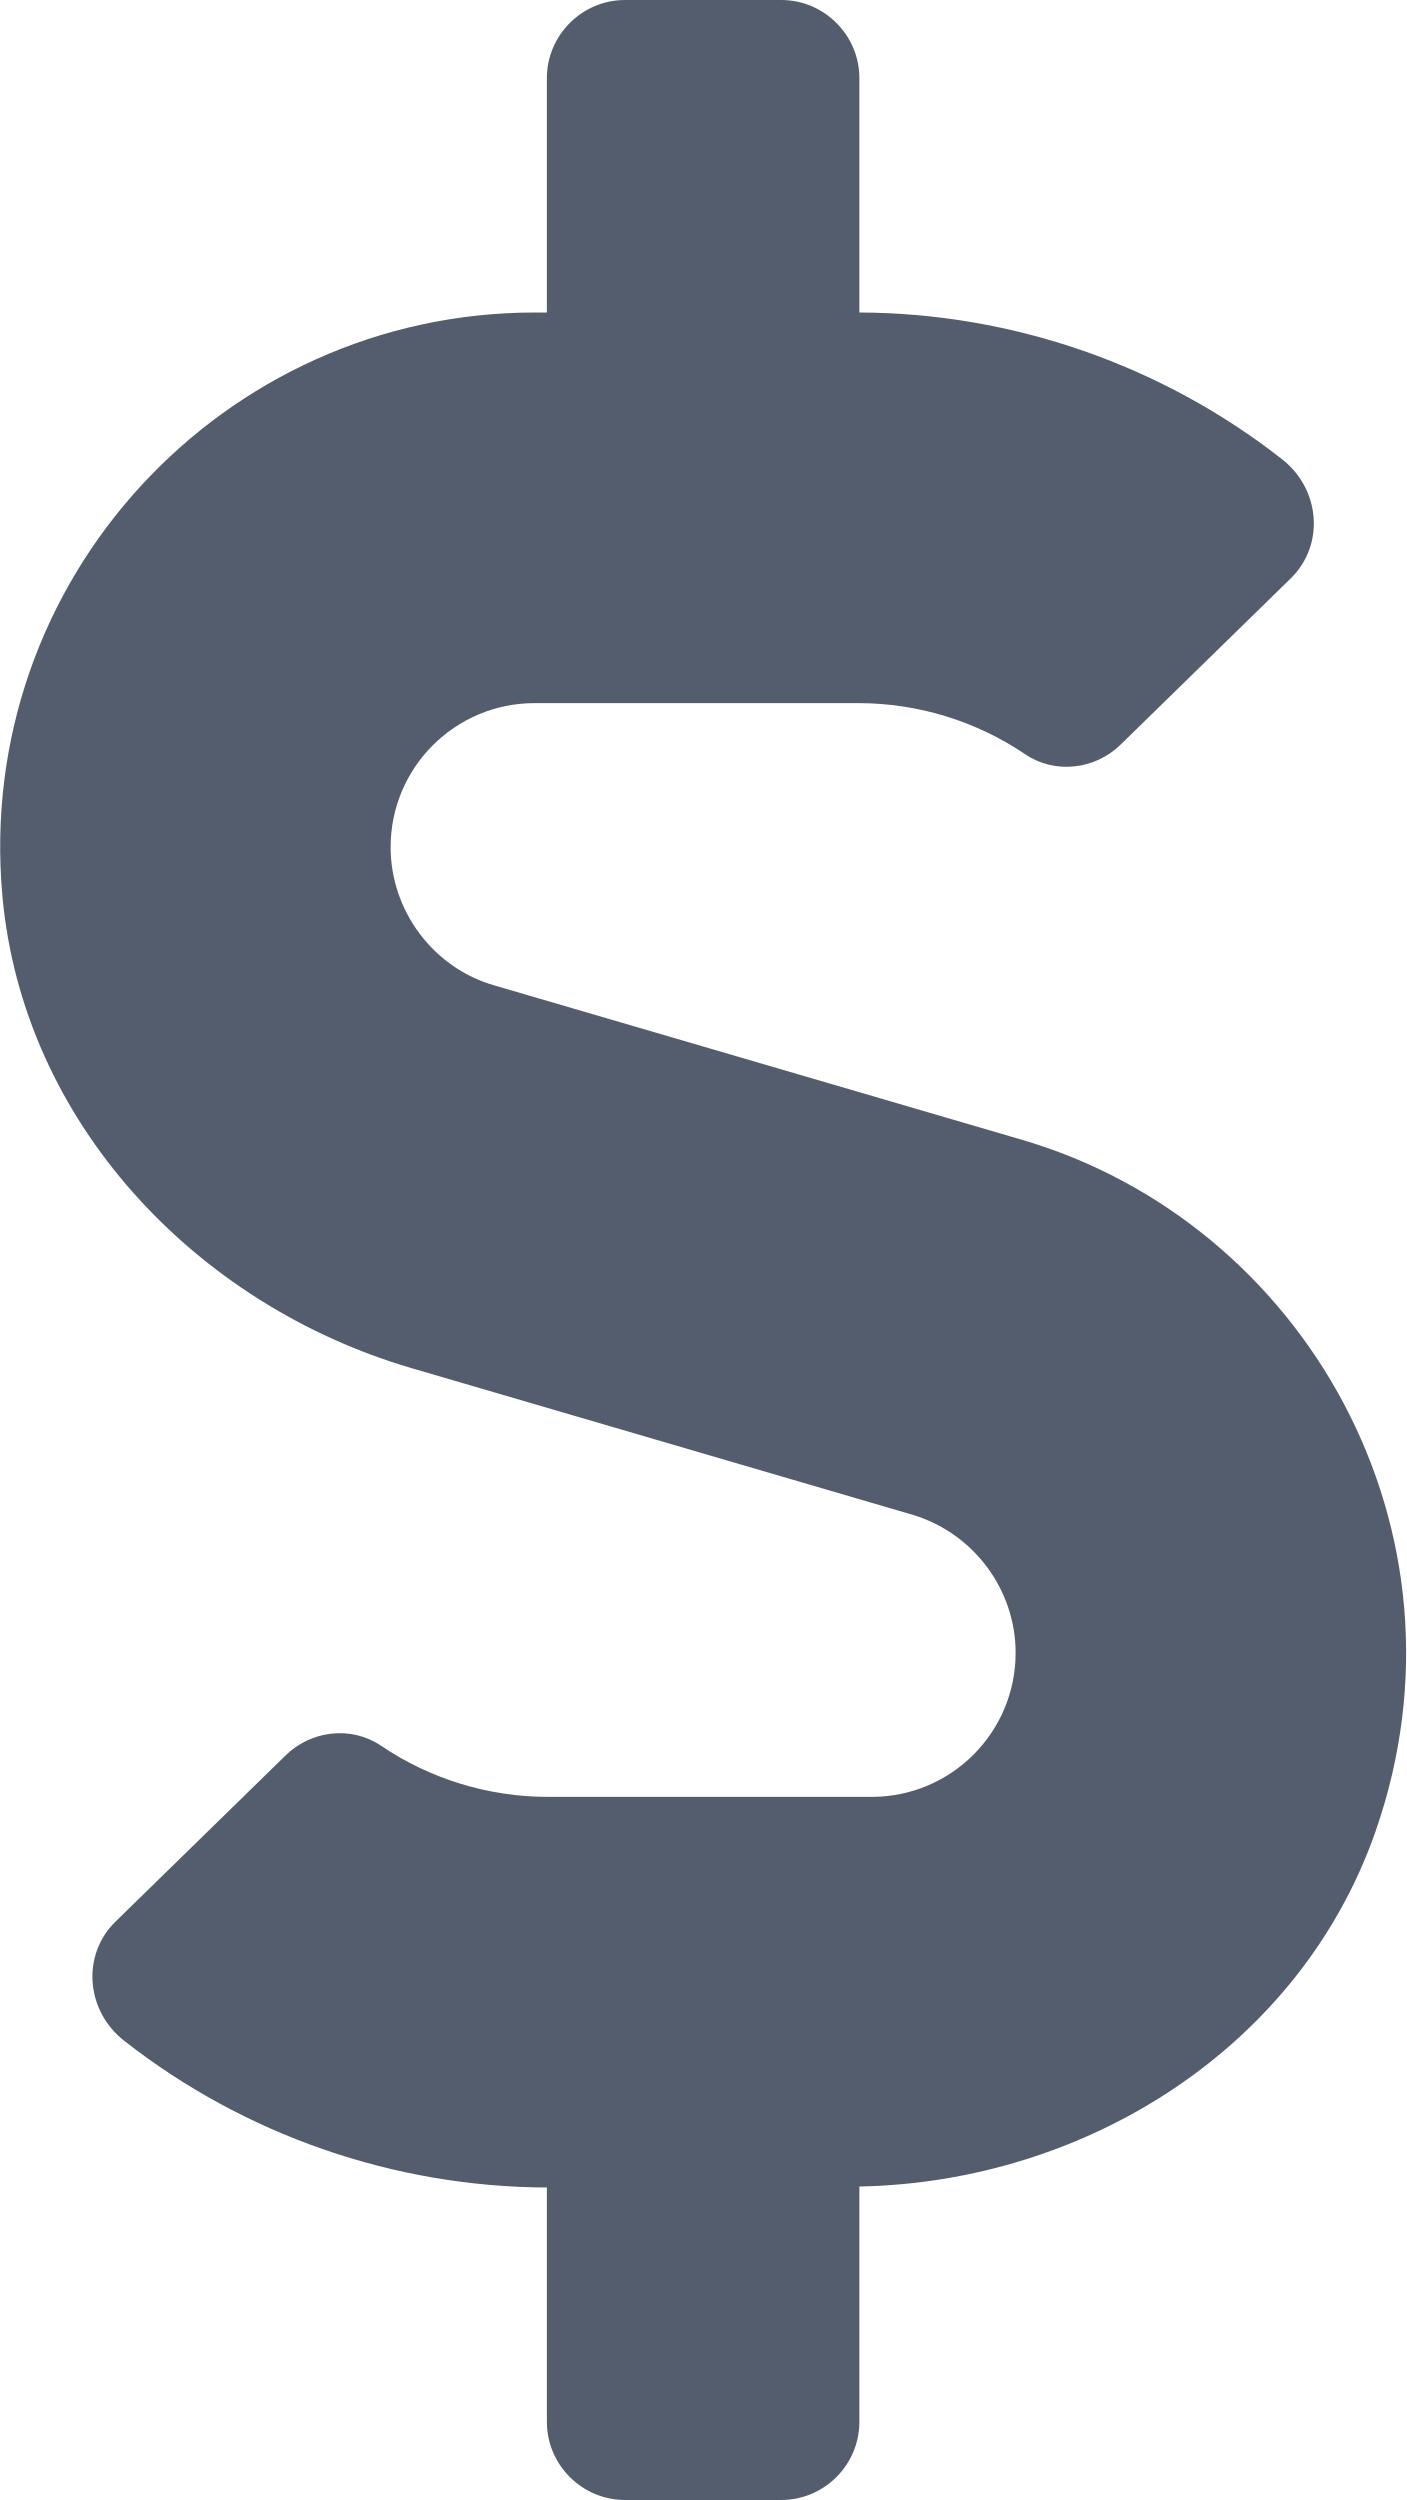
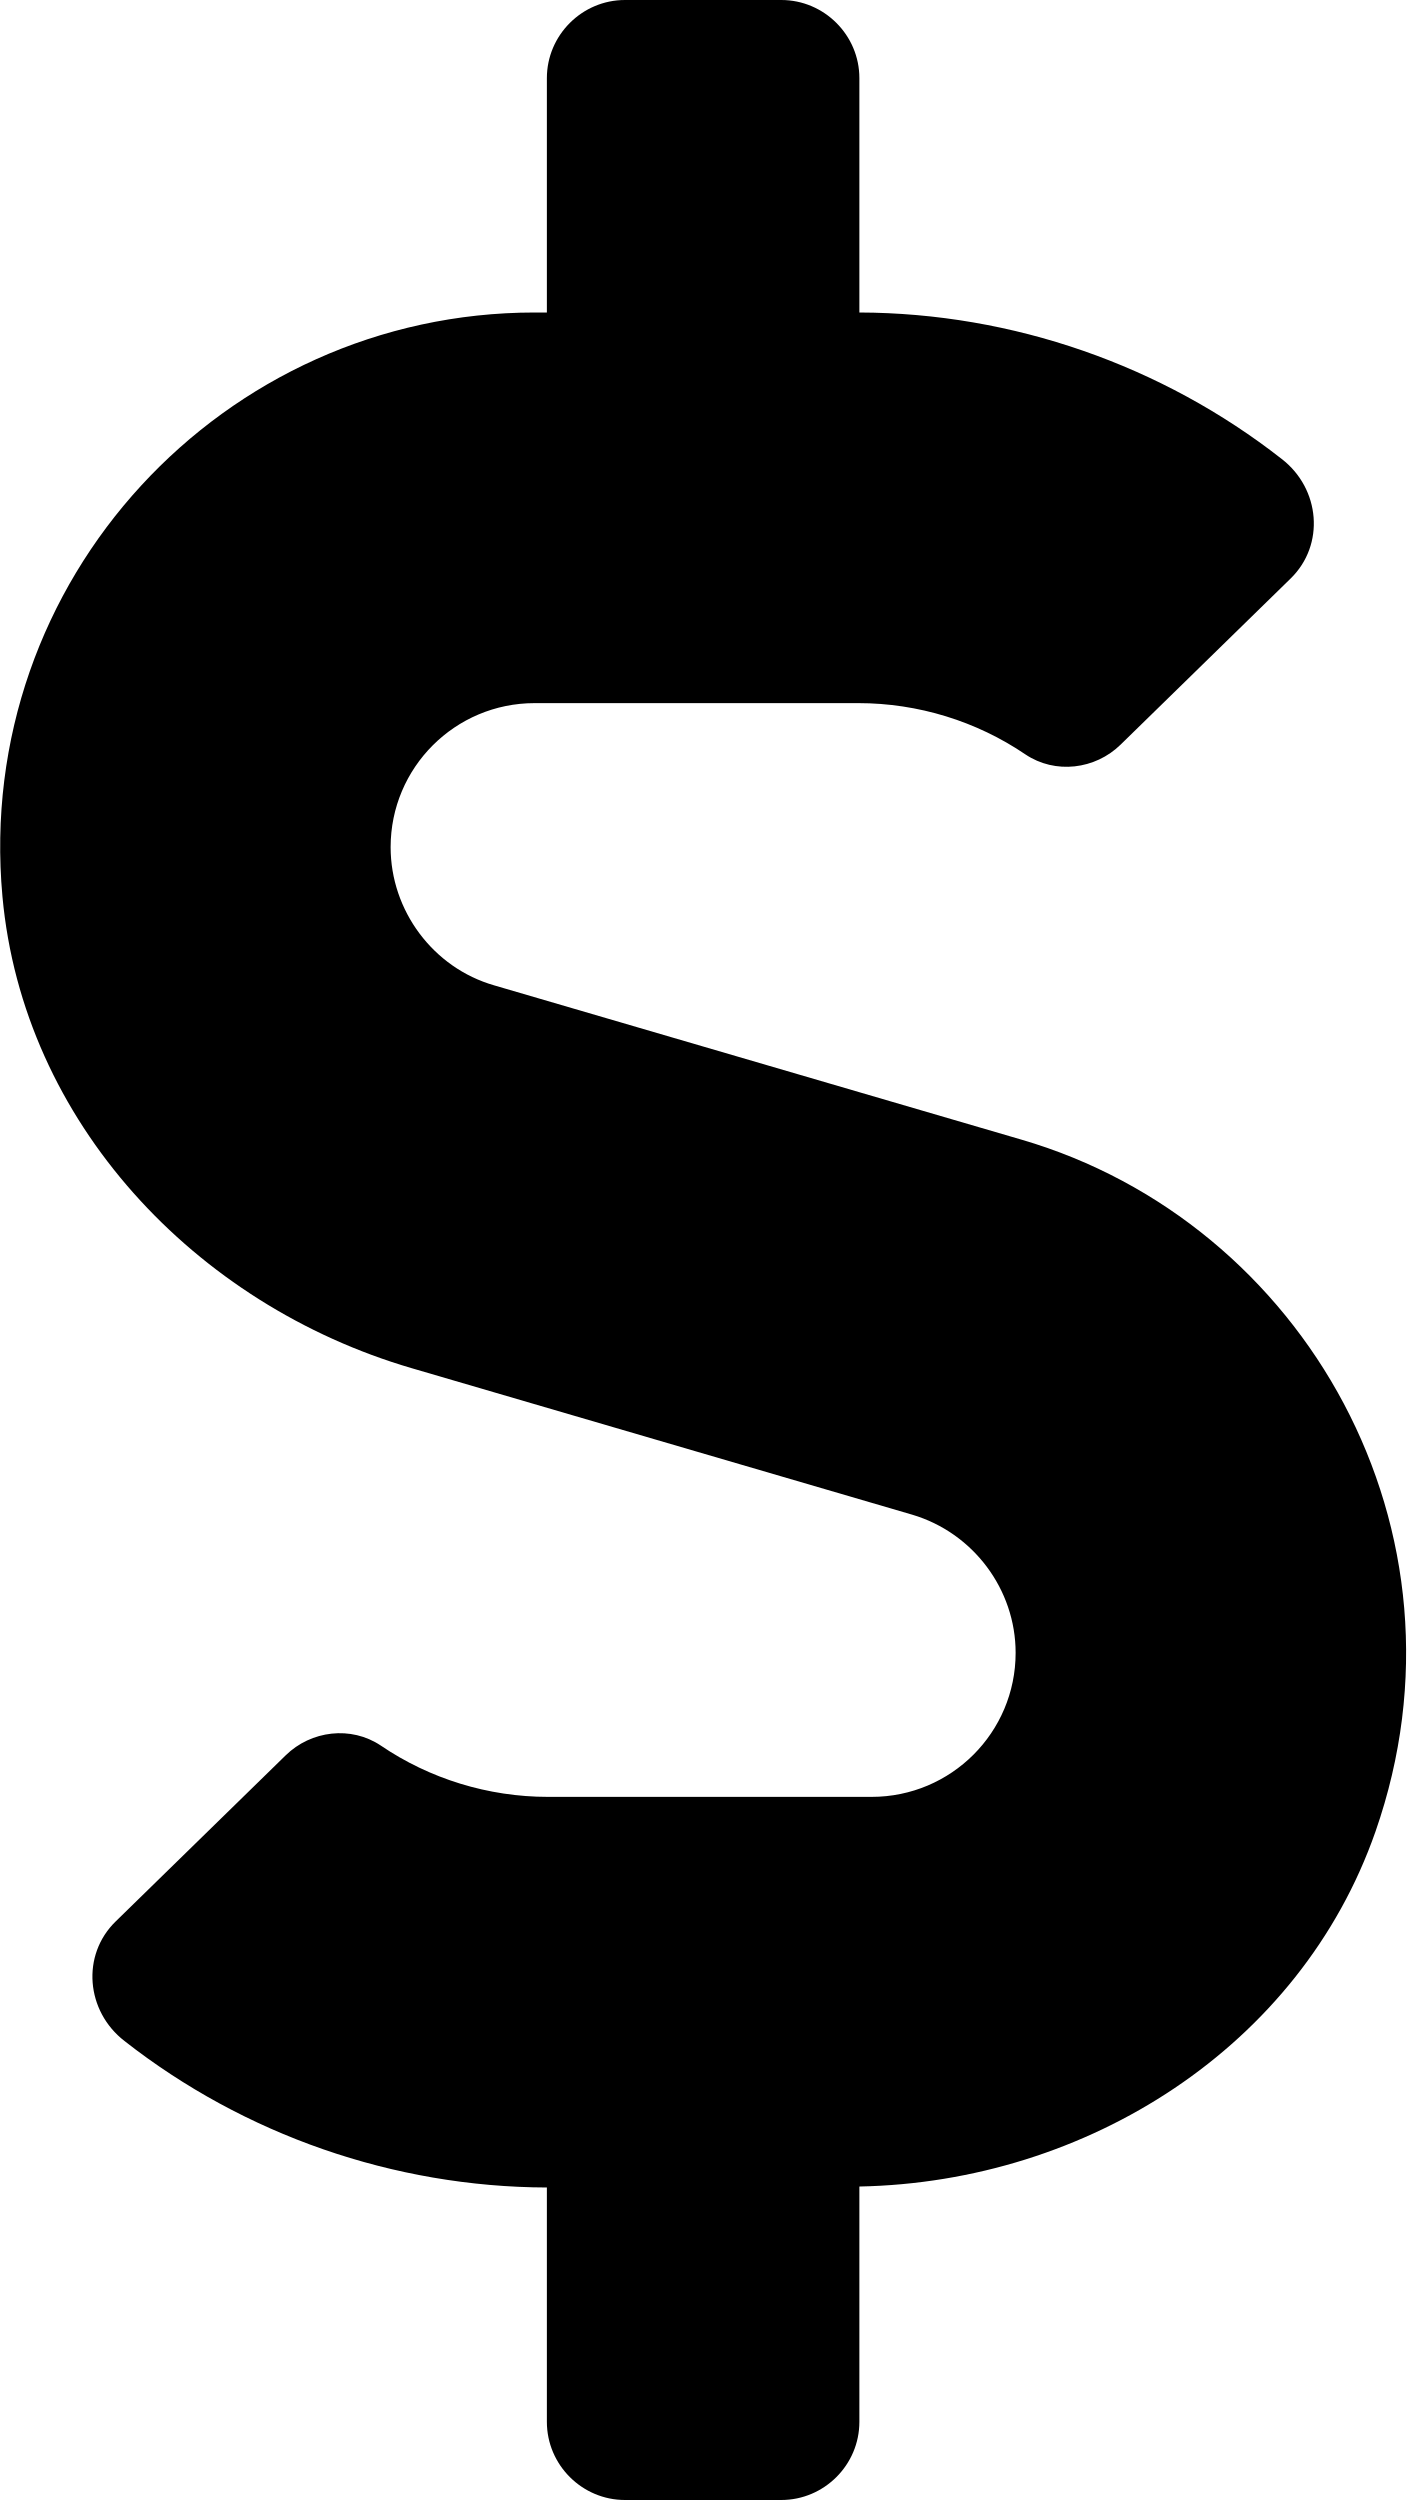
<svg xmlns="http://www.w3.org/2000/svg" viewBox="0 0 288 512" version="1.1">
  <g id="Page-1" stroke="none" stroke-width="1" fill="none" fill-rule="evenodd">
-     <g id="dollar-sign-solid" fill="#545D6D">
+     <g id="dollar-sign-solid" fill="currentColor">
      <path d="M209.2,233.4 L101.2,201.8 C88.7,198.2 80,186.5 80,173.5 C80,157.2 93.2,144 109.5,144 L175.8,144 C188,144 200,147.7 210,154.5 C216.1,158.6 224.3,157.6 229.5,152.5 L264.3,118.5 C271.4,111.6 270.4,100.1 262.5,94 C238,74.8 207.4,64.1 176,64 L176,16 C176,7.2 168.8,0 160,0 L128,0 C119.2,0 112,7.2 112,16 L112,64 L109.5,64 C45.8,64 -5.4,118.7 0.5,183.6 C4.7,229.7 39.9,267.2 84.3,280.2 L186.8,310.2 C199.3,313.9 208,325.5 208,338.5 C208,354.8 194.8,368 178.5,368 L112.2,368 C100,368 88,364.3 78,357.5 C71.9,353.4 63.7,354.4 58.5,359.5 L23.7,393.5 C16.6,400.4 17.6,411.9 25.5,418 C50,437.2 80.6,447.9 112,448 L112,496 C112,504.8 119.2,512 128,512 L160,512 C168.8,512 176,504.8 176,496 L176,447.8 C222.6,446.9 266.3,419.2 281.7,375.1 C303.2,313.5 267.1,250.3 209.2,233.4 Z" id="Path" />
    </g>
  </g>
</svg>
